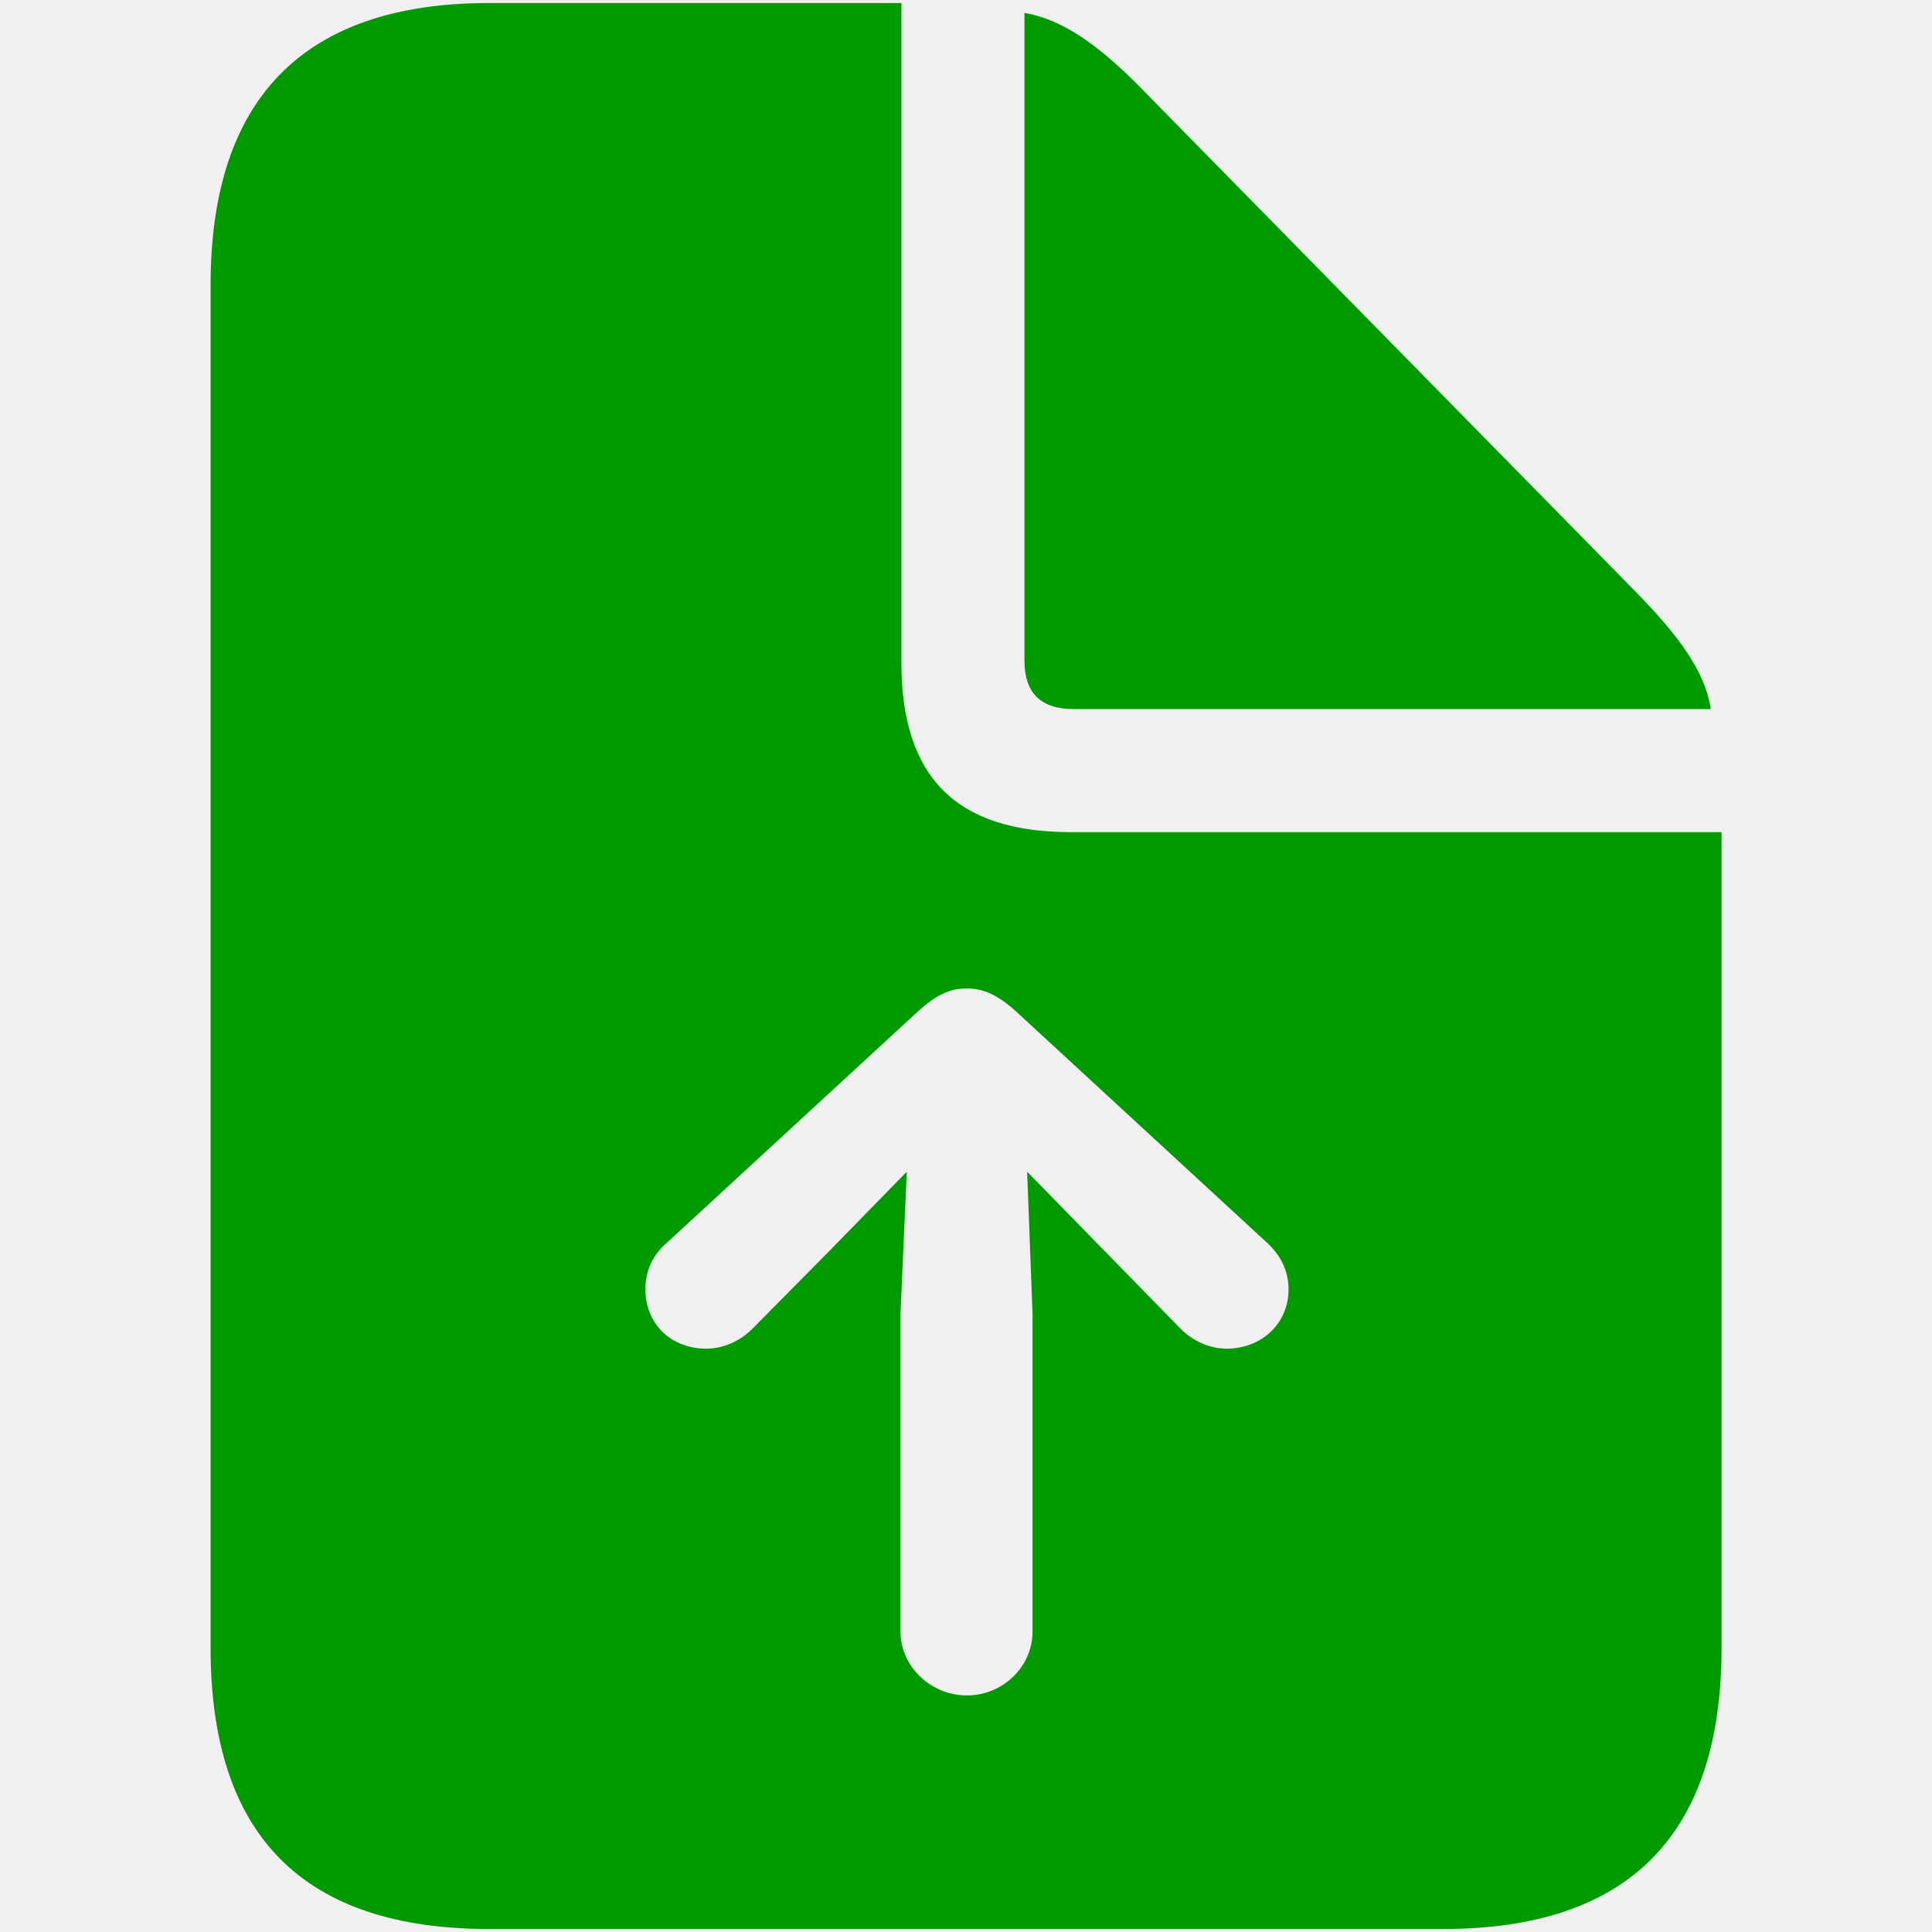
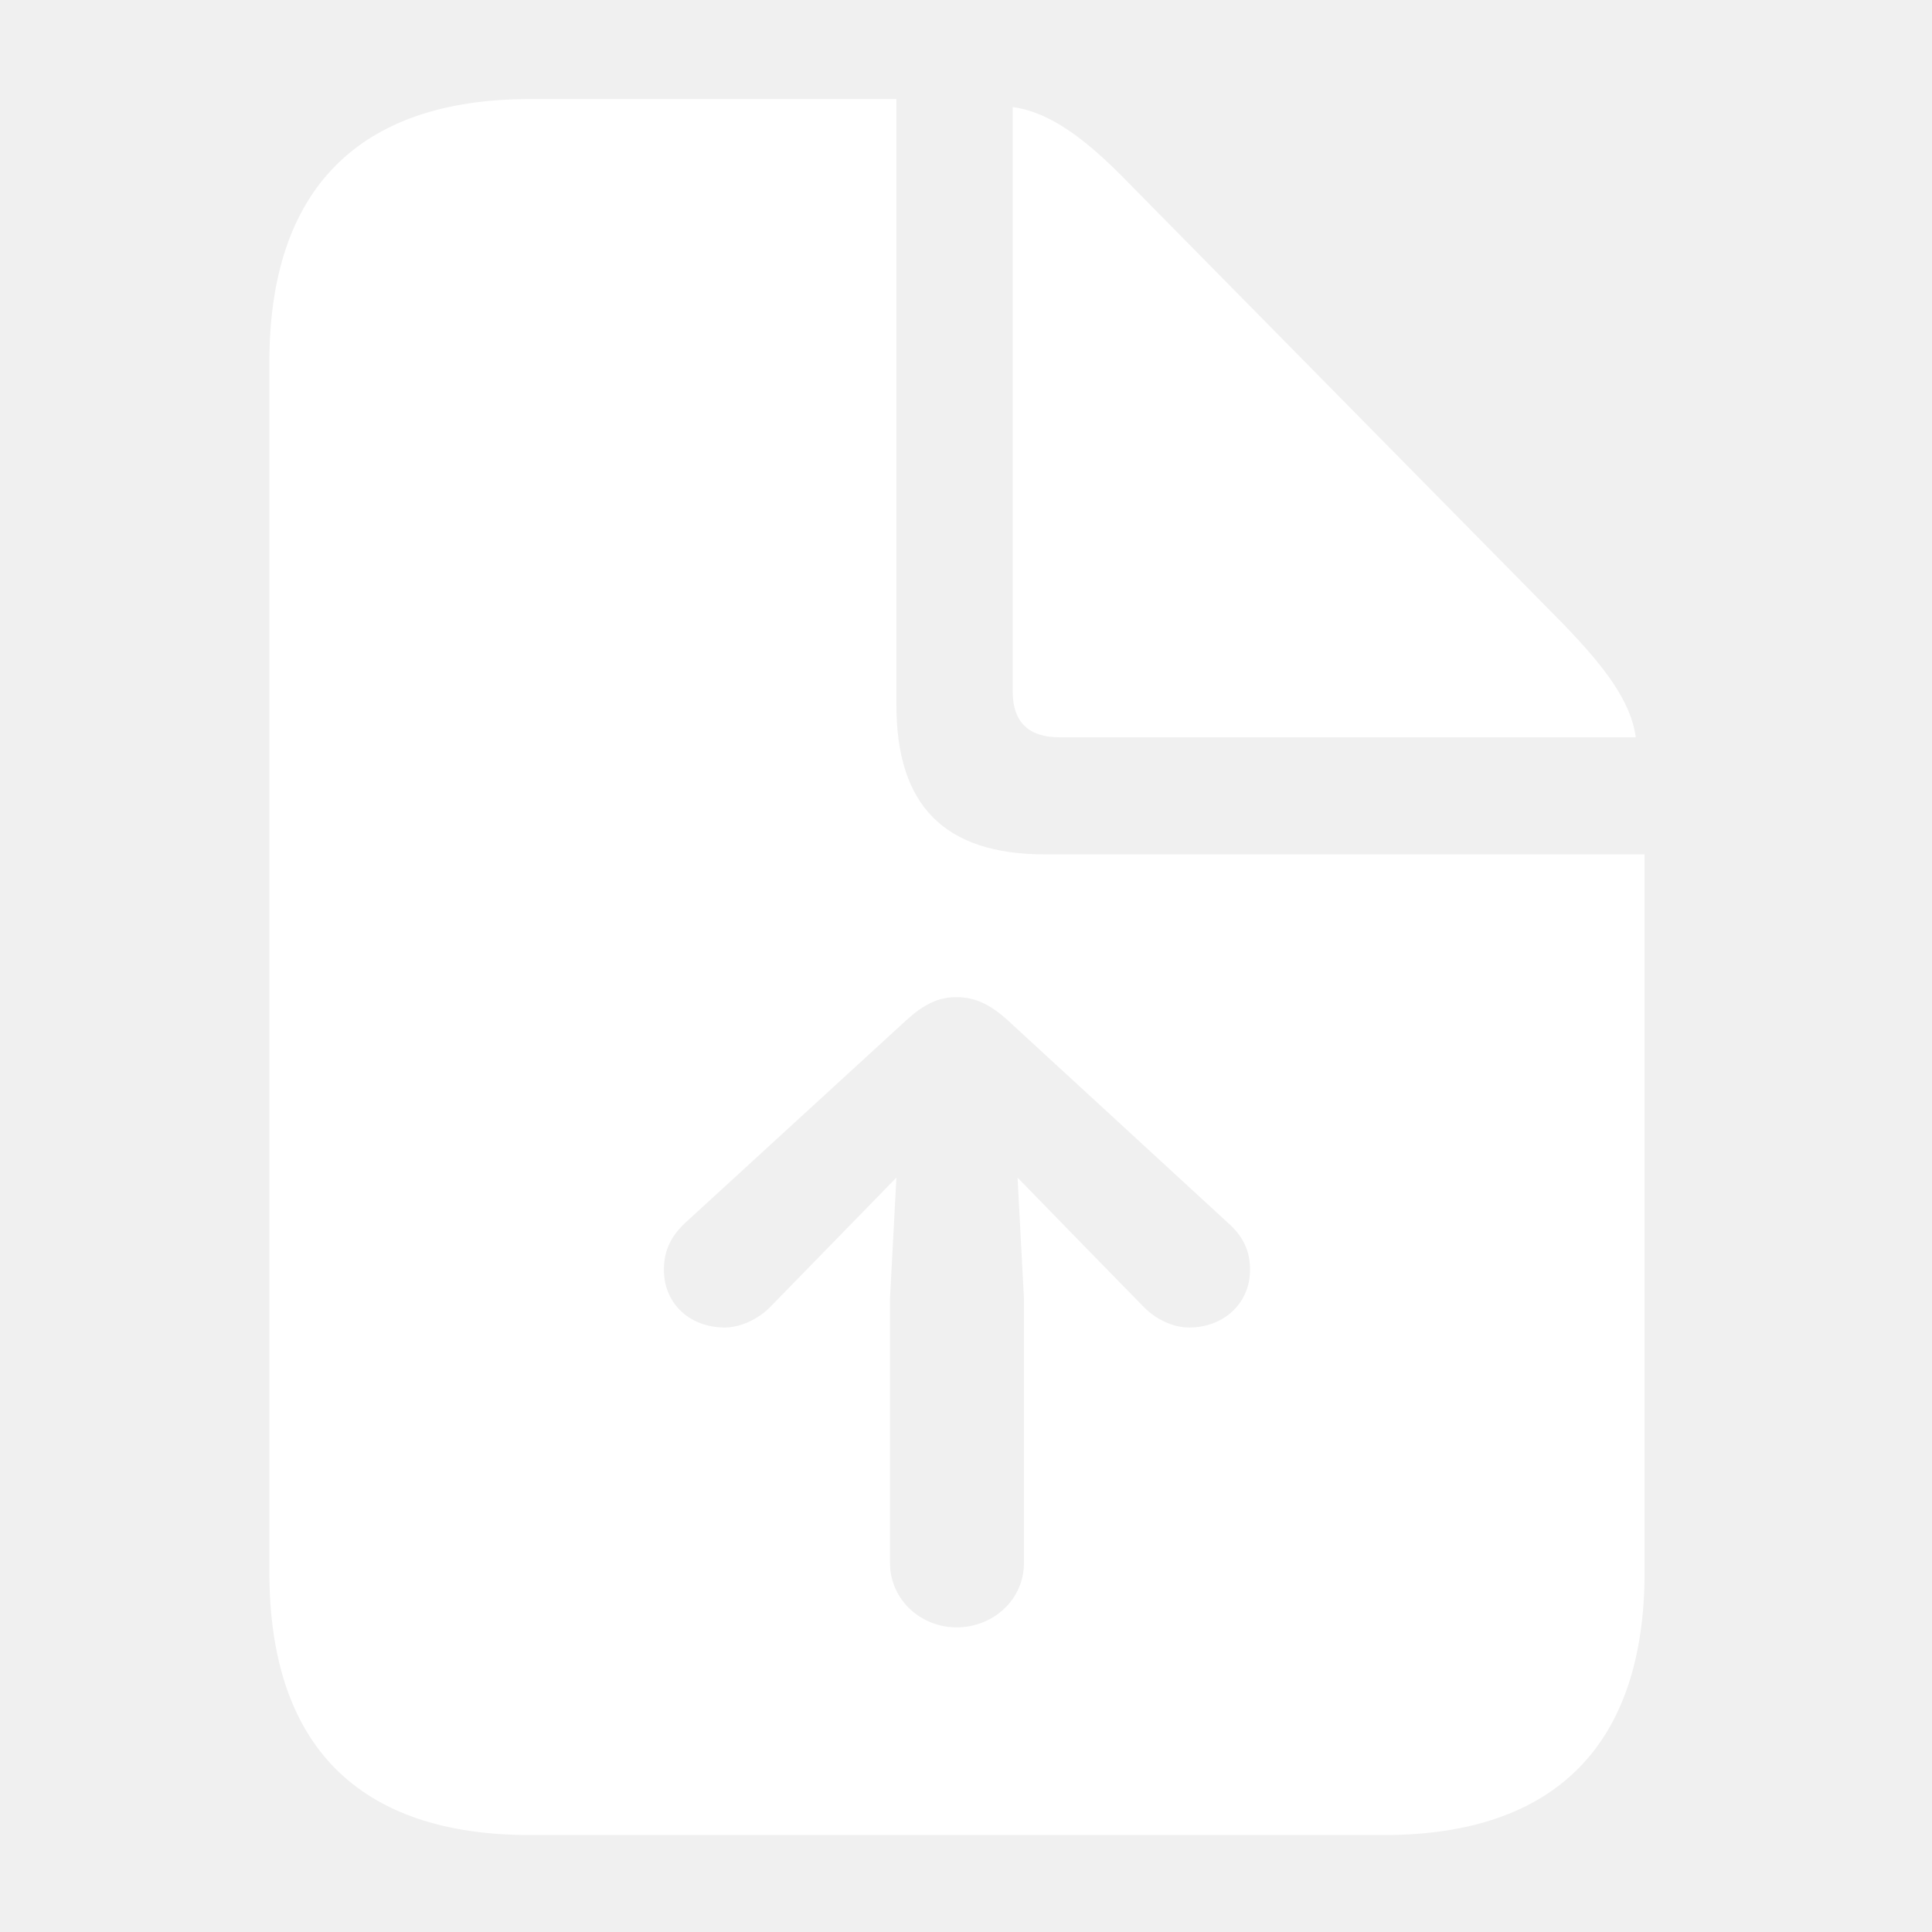
- <svg xmlns="http://www.w3.org/2000/svg" width="100%" height="100%" viewBox="0 0 19 19" version="1.1" xml:space="preserve" style="fill-rule:evenodd;clip-rule:evenodd;stroke-linejoin:round;stroke-miterlimit:2;">
-   <g transform="matrix(1,0,0,1,-880,0)">
-     <g id="Artboard23" transform="matrix(1,0,0,1,-187.333,0)">
-       <rect x="1067.33" y="0" width="19" height="19" style="fill:none;" />
-       <g transform="matrix(0.188792,0,0,0.188792,904.94,13.4159)">
-         <path d="M885.645,29.421L935.34,29.421C945.026,29.421 949.846,24.508 949.846,14.775L949.846,-27.714L915.967,-27.714C909.978,-27.714 907.123,-30.568 907.123,-36.558L907.123,-70.904L885.645,-70.904C876.005,-70.904 871.139,-65.944 871.139,-56.211L871.139,14.775C871.139,24.555 875.959,29.421 885.645,29.421ZM916.108,-34.125L949.284,-34.125C949.004,-36.043 947.646,-37.915 945.4,-40.208L919.617,-66.459C917.418,-68.705 915.499,-70.062 913.534,-70.39L913.534,-36.652C913.534,-34.967 914.376,-34.125 916.108,-34.125ZM910.539,17.255C908.667,17.255 907.076,15.757 907.076,13.932L907.076,-2.633L907.404,-10.026L903.473,-6.002L899.355,-1.837C898.7,-1.182 897.811,-0.808 896.969,-0.808C895.097,-0.808 893.787,-2.118 893.787,-3.896C893.787,-4.925 894.208,-5.721 894.91,-6.329L908.012,-18.402C908.948,-19.244 909.65,-19.572 910.539,-19.572C911.381,-19.572 912.13,-19.244 913.066,-18.402L926.168,-6.329C926.823,-5.721 927.291,-4.925 927.291,-3.896C927.291,-2.118 925.887,-0.808 924.063,-0.808C923.22,-0.808 922.331,-1.182 921.676,-1.837L917.605,-6.002L913.674,-10.026L913.955,-2.633L913.955,13.932C913.955,15.757 912.411,17.255 910.539,17.255Z" style="fill:rgb(0,154,0);fill-rule:nonzero;" />
+ <svg xmlns="http://www.w3.org/2000/svg" width="20px" height="20px" viewBox="0 0 20 20" version="1.1">
+   <g id="December-Delights" stroke="none" stroke-width="1" fill="none" fill-rule="evenodd">
+     <g id="Main-Page" transform="translate(-156, -1493)">
+       <g id="Group-13" transform="translate(113, 1482)">
+         <g id="Group-17" transform="translate(43, 11)">
+           <rect id="Rectangle" x="0" y="0" width="20" height="20" />
+           <g id="􀈼" transform="translate(2.78858, 1.025391)" fill="#FFFFFF" fill-rule="nonzero">
+             <path d="M2.698,17.971 L11.538,17.971 C13.314,17.971 14.236,17.033 14.236,15.249 L14.236,7.819 L8.027,7.819 C6.989,7.819 6.491,7.313 6.491,6.275 L6.491,0 L2.698,0 C0.921,0 0,0.938 0,2.723 L0,15.249 C0,17.042 0.921,17.971 2.698,17.971 Z M8.176,6.607 L14.145,6.607 C14.095,6.234 13.821,5.877 13.397,5.437 L8.857,0.83 C8.45,0.415 8.077,0.133 7.695,0.083 L7.695,6.134 C7.695,6.45 7.861,6.607 8.176,6.607 Z M7.114,15.821 C6.74,15.821 6.425,15.531 6.425,15.157 L6.425,12.41 L6.491,11.165 L5.86,11.812 L5.18,12.509 C5.055,12.634 4.873,12.717 4.715,12.717 C4.35,12.717 4.084,12.468 4.084,12.119 C4.084,11.92 4.159,11.771 4.3,11.638 L6.591,9.538 C6.773,9.372 6.923,9.297 7.114,9.297 C7.305,9.297 7.462,9.372 7.645,9.538 L9.928,11.638 C10.077,11.771 10.152,11.92 10.152,12.119 C10.152,12.468 9.878,12.717 9.521,12.717 C9.355,12.717 9.181,12.634 9.056,12.509 L8.375,11.812 L7.745,11.165 L7.811,12.41 L7.811,15.157 C7.811,15.531 7.496,15.821 7.114,15.821 Z" id="Shape" />
+           </g>
+         </g>
      </g>
    </g>
  </g>
</svg>
